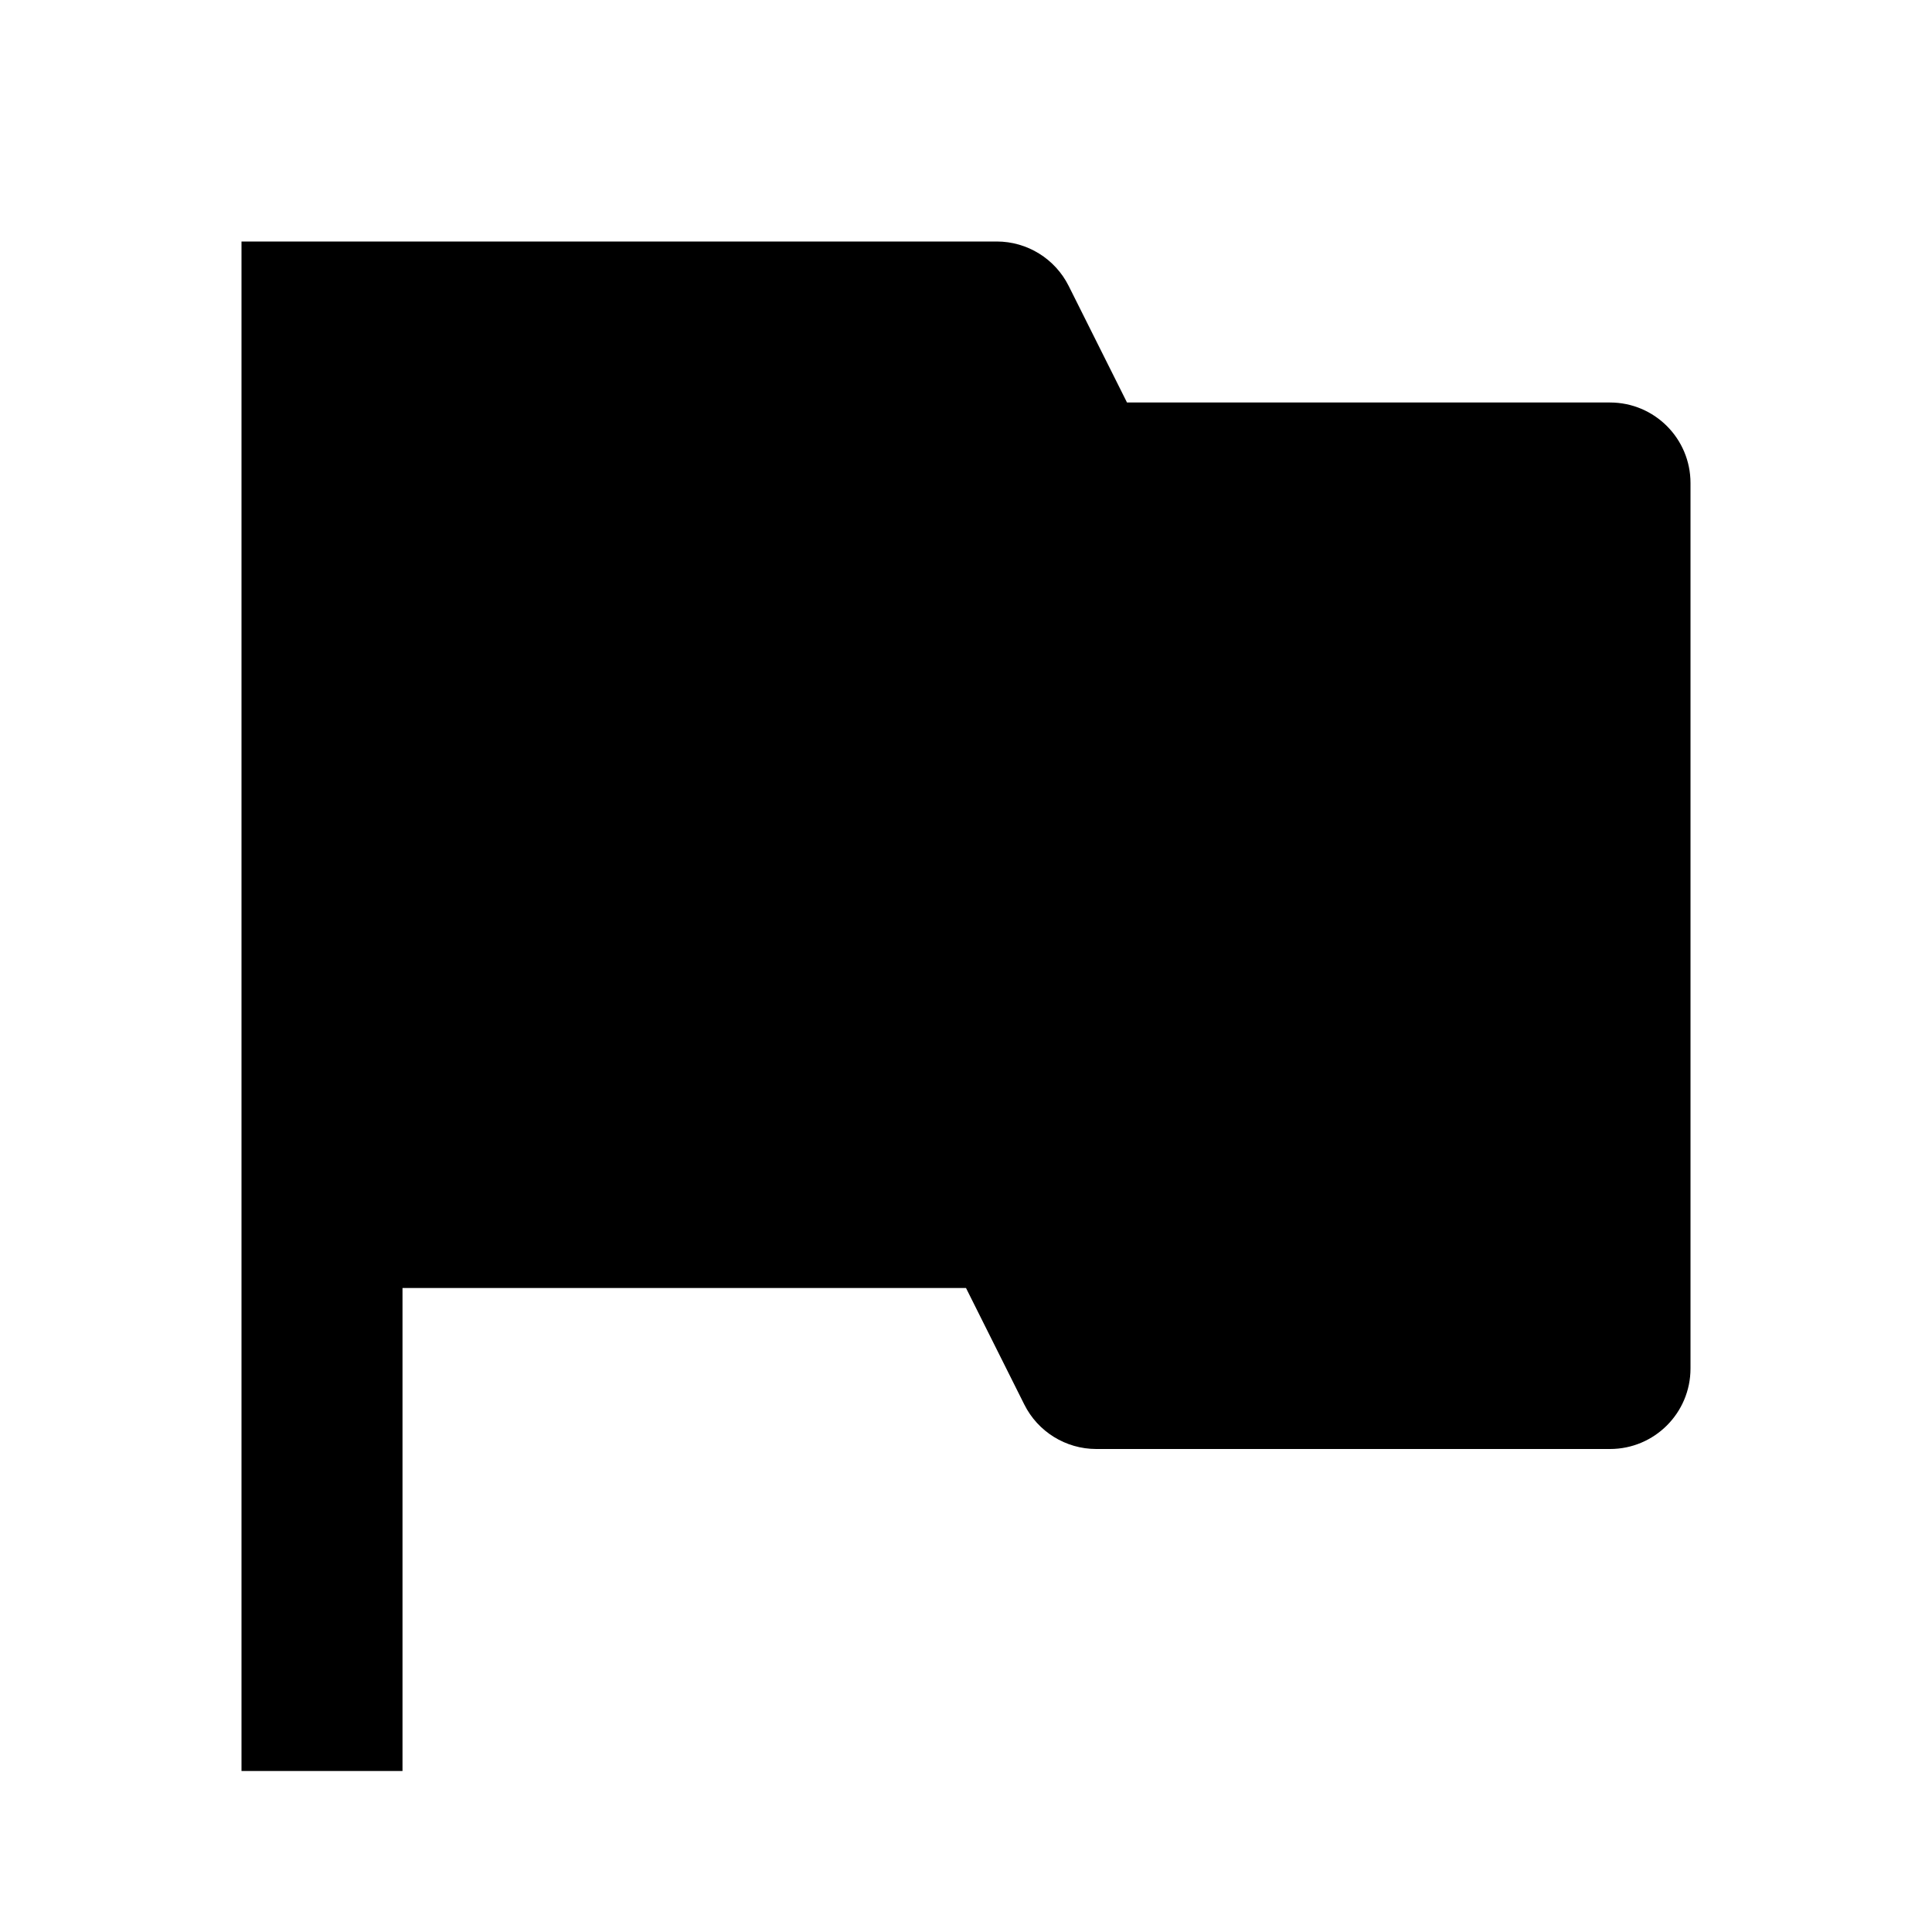
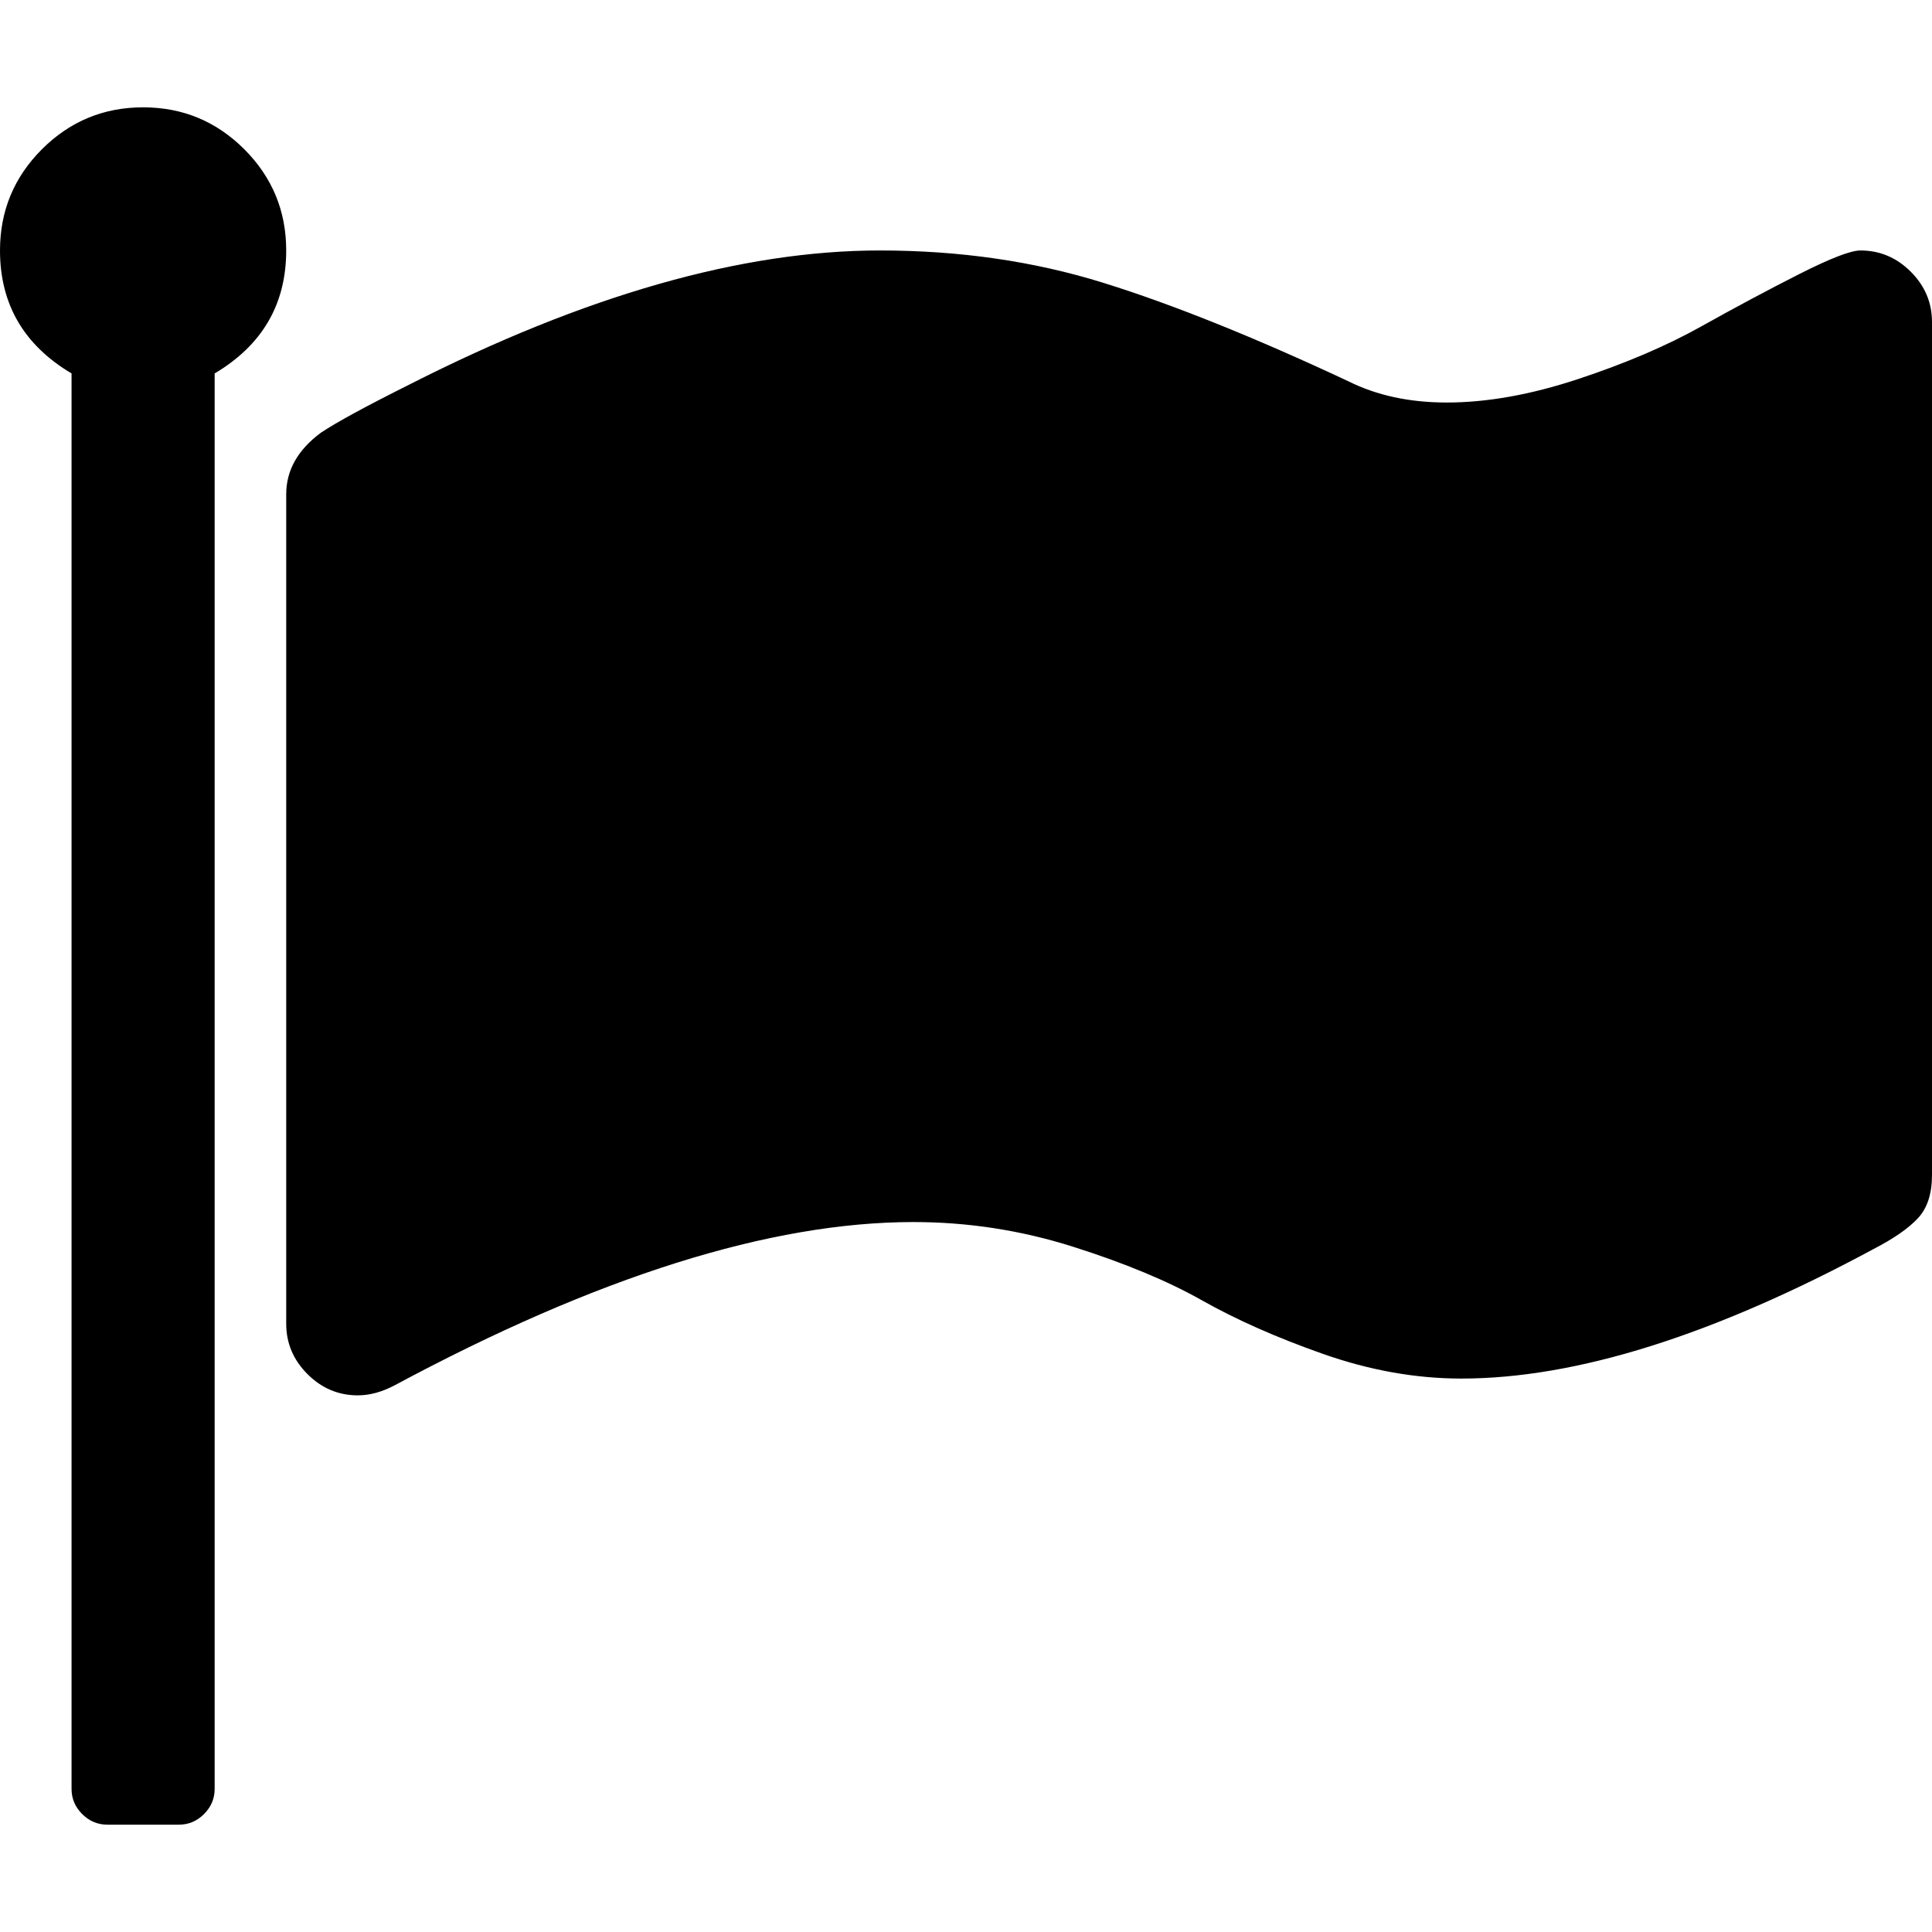
- <svg xmlns="http://www.w3.org/2000/svg" viewBox="0 0 24 24">
+ <svg xmlns="http://www.w3.org/2000/svg" version="1.1" id="Capa_1" x="0px" y="0px" width="493.353px" height="493.353px" viewBox="0 0 493.353 493.353" style="enable-background:new 0 0 493.353 493.353;" xml:space="preserve">
  <g>
-     <path fill="none" d="M0 0h24v24H0z" />
-     <path d="M3 3h9.382a1 1 0 0 1 .894.553L14 5h6a1 1 0 0 1 1 1v11a1 1 0 0 1-1 1h-6.382a1 1 0 0 1-.894-.553L12 16H5v6H3V3z" />
+     <g>
+       <path d="M62.384,38.114c-7.138-7.133-15.752-10.706-25.837-10.706c-10.089,0-18.702,3.576-25.841,10.706    C3.571,45.253,0,53.867,0,63.955C0,77.658,6.088,88.128,18.271,95.36v361.45c0,2.475,0.902,4.617,2.714,6.424    c1.807,1.807,3.949,2.71,6.423,2.71h18.271c2.474,0,4.615-0.896,6.423-2.71c1.809-1.807,2.712-3.949,2.712-6.424V95.36    c12.185-7.236,18.271-17.703,18.271-31.405C73.085,53.87,69.518,45.257,62.384,38.114z" />
+       <path d="M487.932,69.385c-3.62-3.617-7.905-5.426-12.854-5.426c-2.471,0-7.659,1.997-15.558,5.996    c-7.897,3.999-16.275,8.47-25.125,13.418c-8.843,4.949-19.321,9.419-31.401,13.418c-12.087,3.999-23.271,5.996-33.544,5.996    c-9.521,0-17.895-1.809-25.133-5.424c-23.982-11.231-44.816-19.607-62.522-25.127c-17.7-5.519-36.732-8.277-57.099-8.277    c-35.214,0-75.279,11.418-120.197,34.258c-11.043,5.52-18.56,9.613-22.557,12.277c-5.902,4.38-8.854,9.611-8.854,15.703v211.842    c0,4.948,1.812,9.236,5.429,12.847c3.612,3.62,7.898,5.428,12.847,5.428c3.044,0,6.18-0.855,9.419-2.567    c51.772-27.791,95.93-41.685,132.475-41.685c13.893,0,27.454,2.094,40.678,6.279c13.229,4.188,24.222,8.758,32.976,13.702    c8.761,4.948,19.082,9.521,30.978,13.709c11.902,4.179,23.654,6.276,35.262,6.276c29.314,0,64.433-11.036,105.352-33.119    c5.144-2.663,8.897-5.277,11.276-7.848c2.381-2.569,3.572-6.231,3.572-10.995V82.226C493.353,77.279,491.546,73,487.932,69.385z" />
+     </g>
  </g>
+   <g>
+ </g>
+   <g>
+ </g>
+   <g>
+ </g>
+   <g>
+ </g>
+   <g>
+ </g>
+   <g>
+ </g>
+   <g>
+ </g>
+   <g>
+ </g>
+   <g>
+ </g>
+   <g>
+ </g>
+   <g>
+ </g>
+   <g>
+ </g>
+   <g>
+ </g>
+   <g>
+ </g>
+   <g>
+ </g>
</svg>
